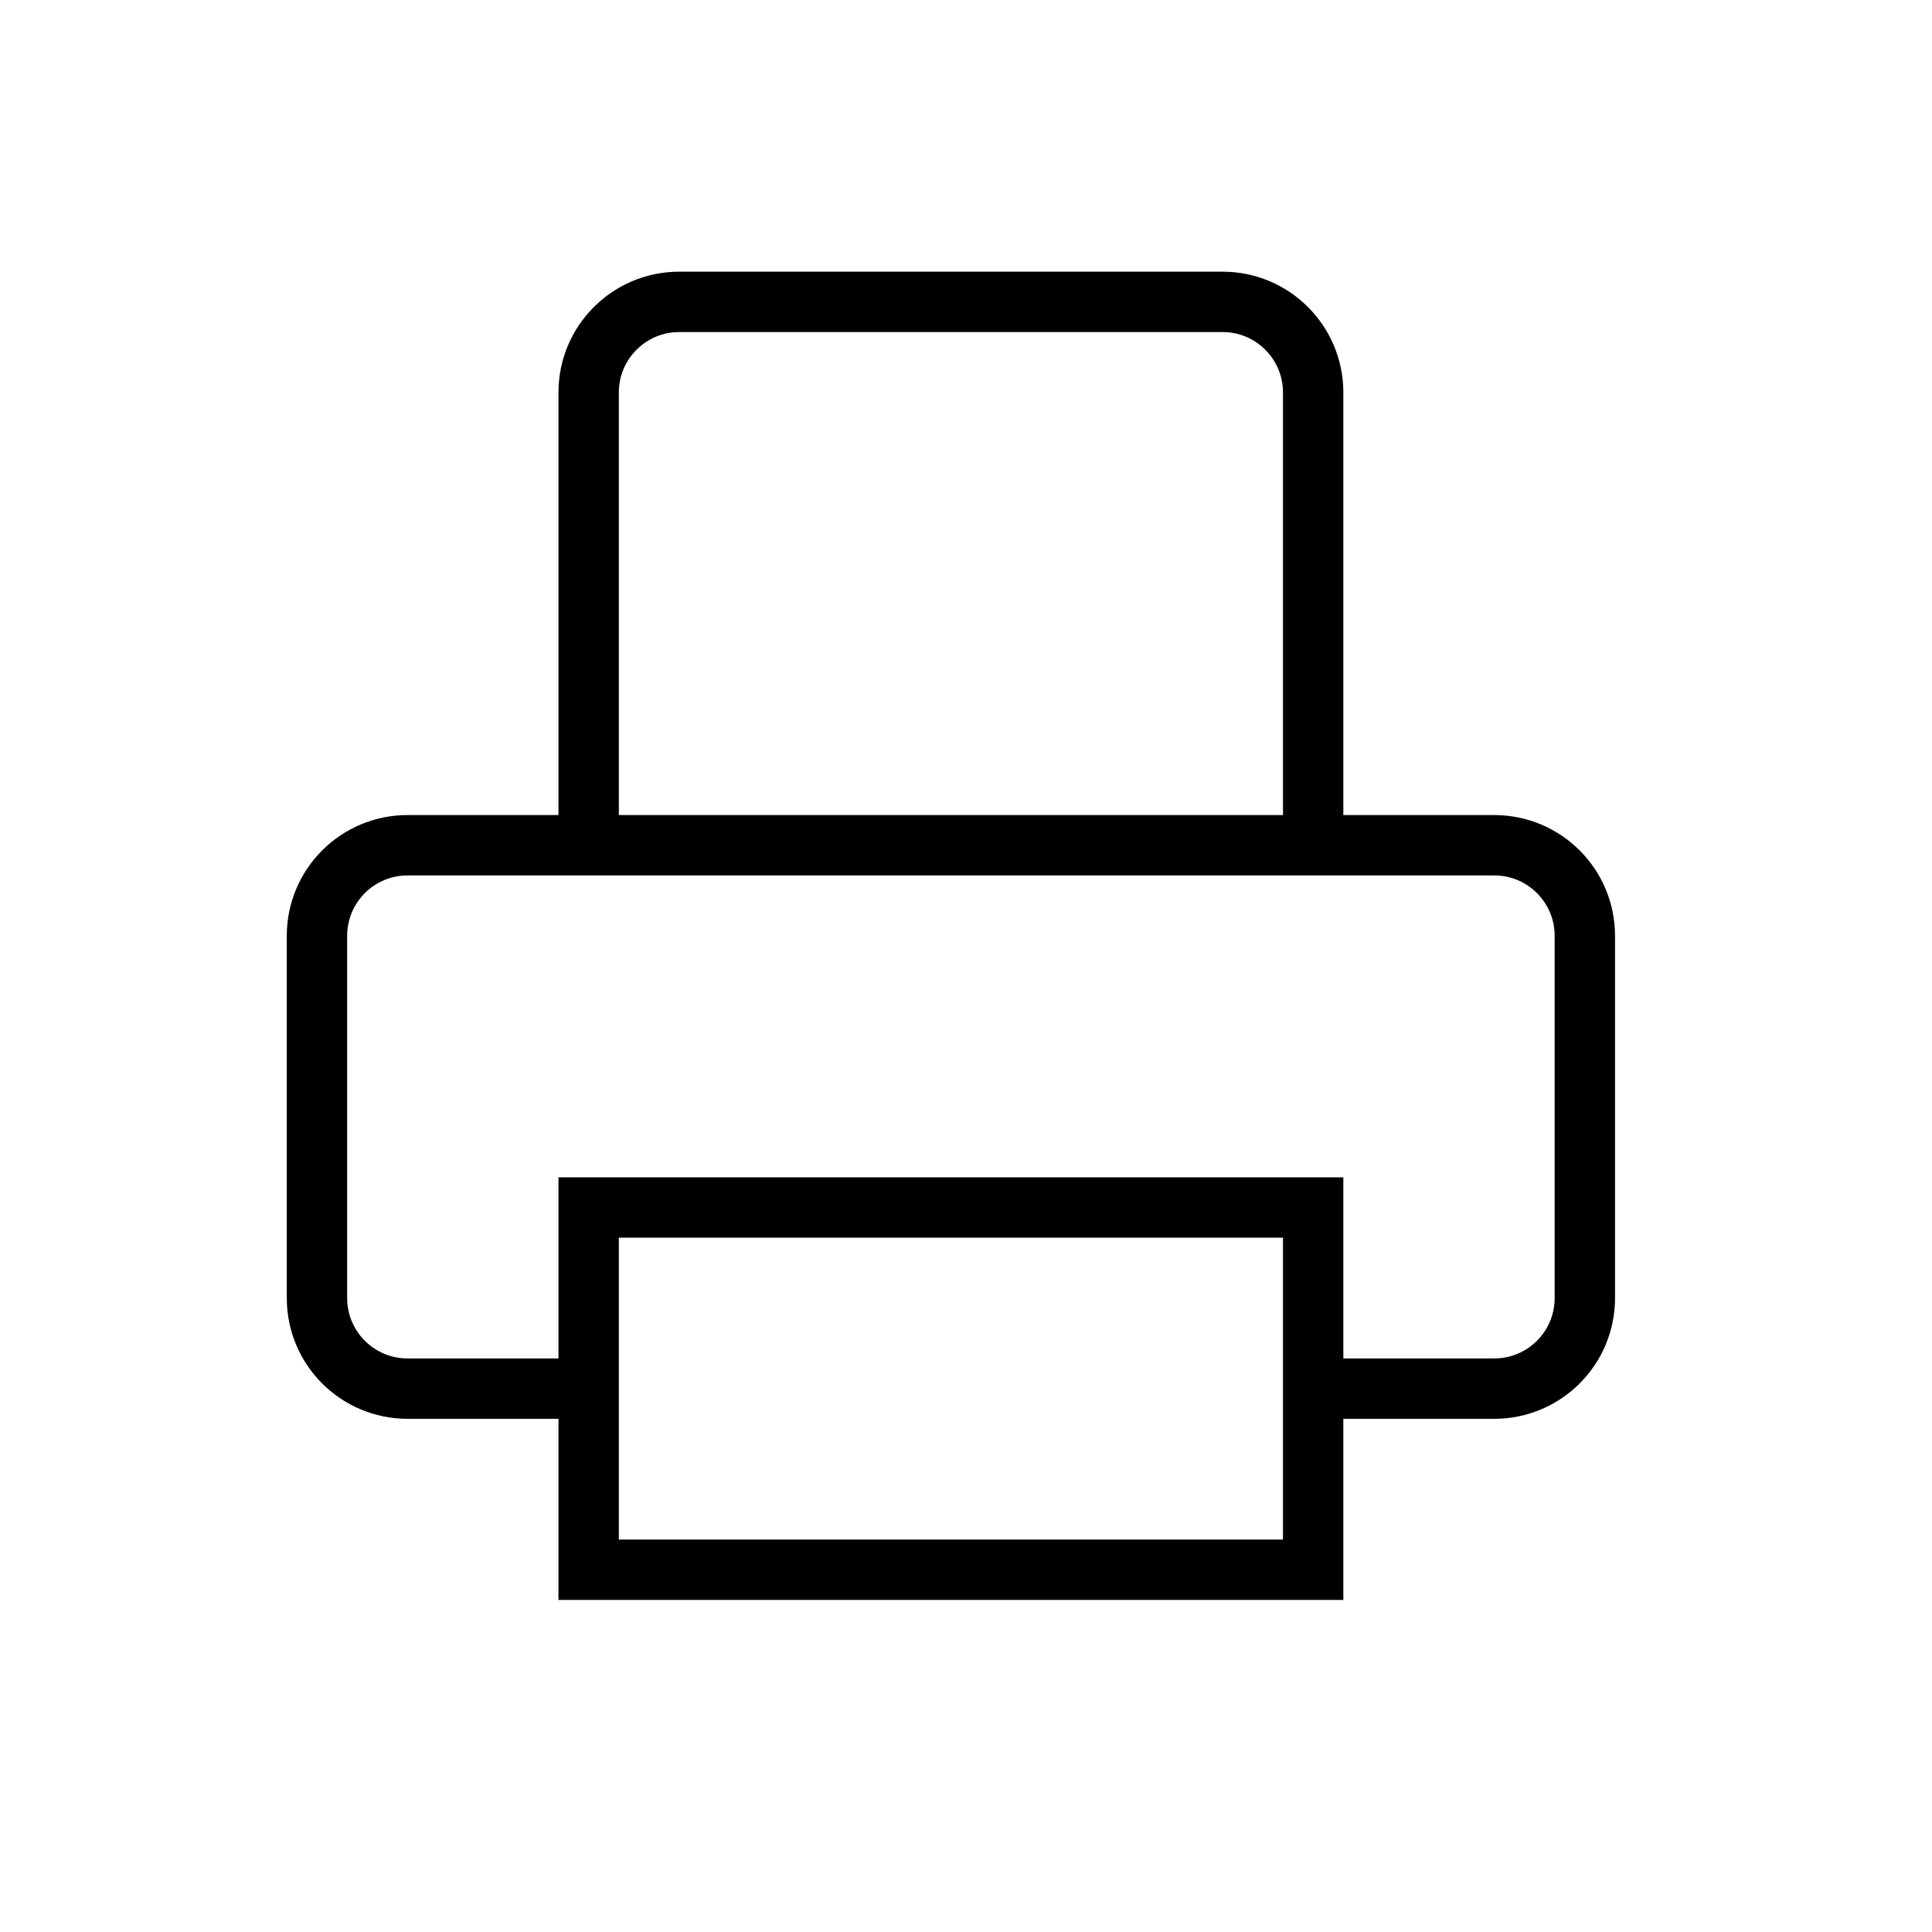
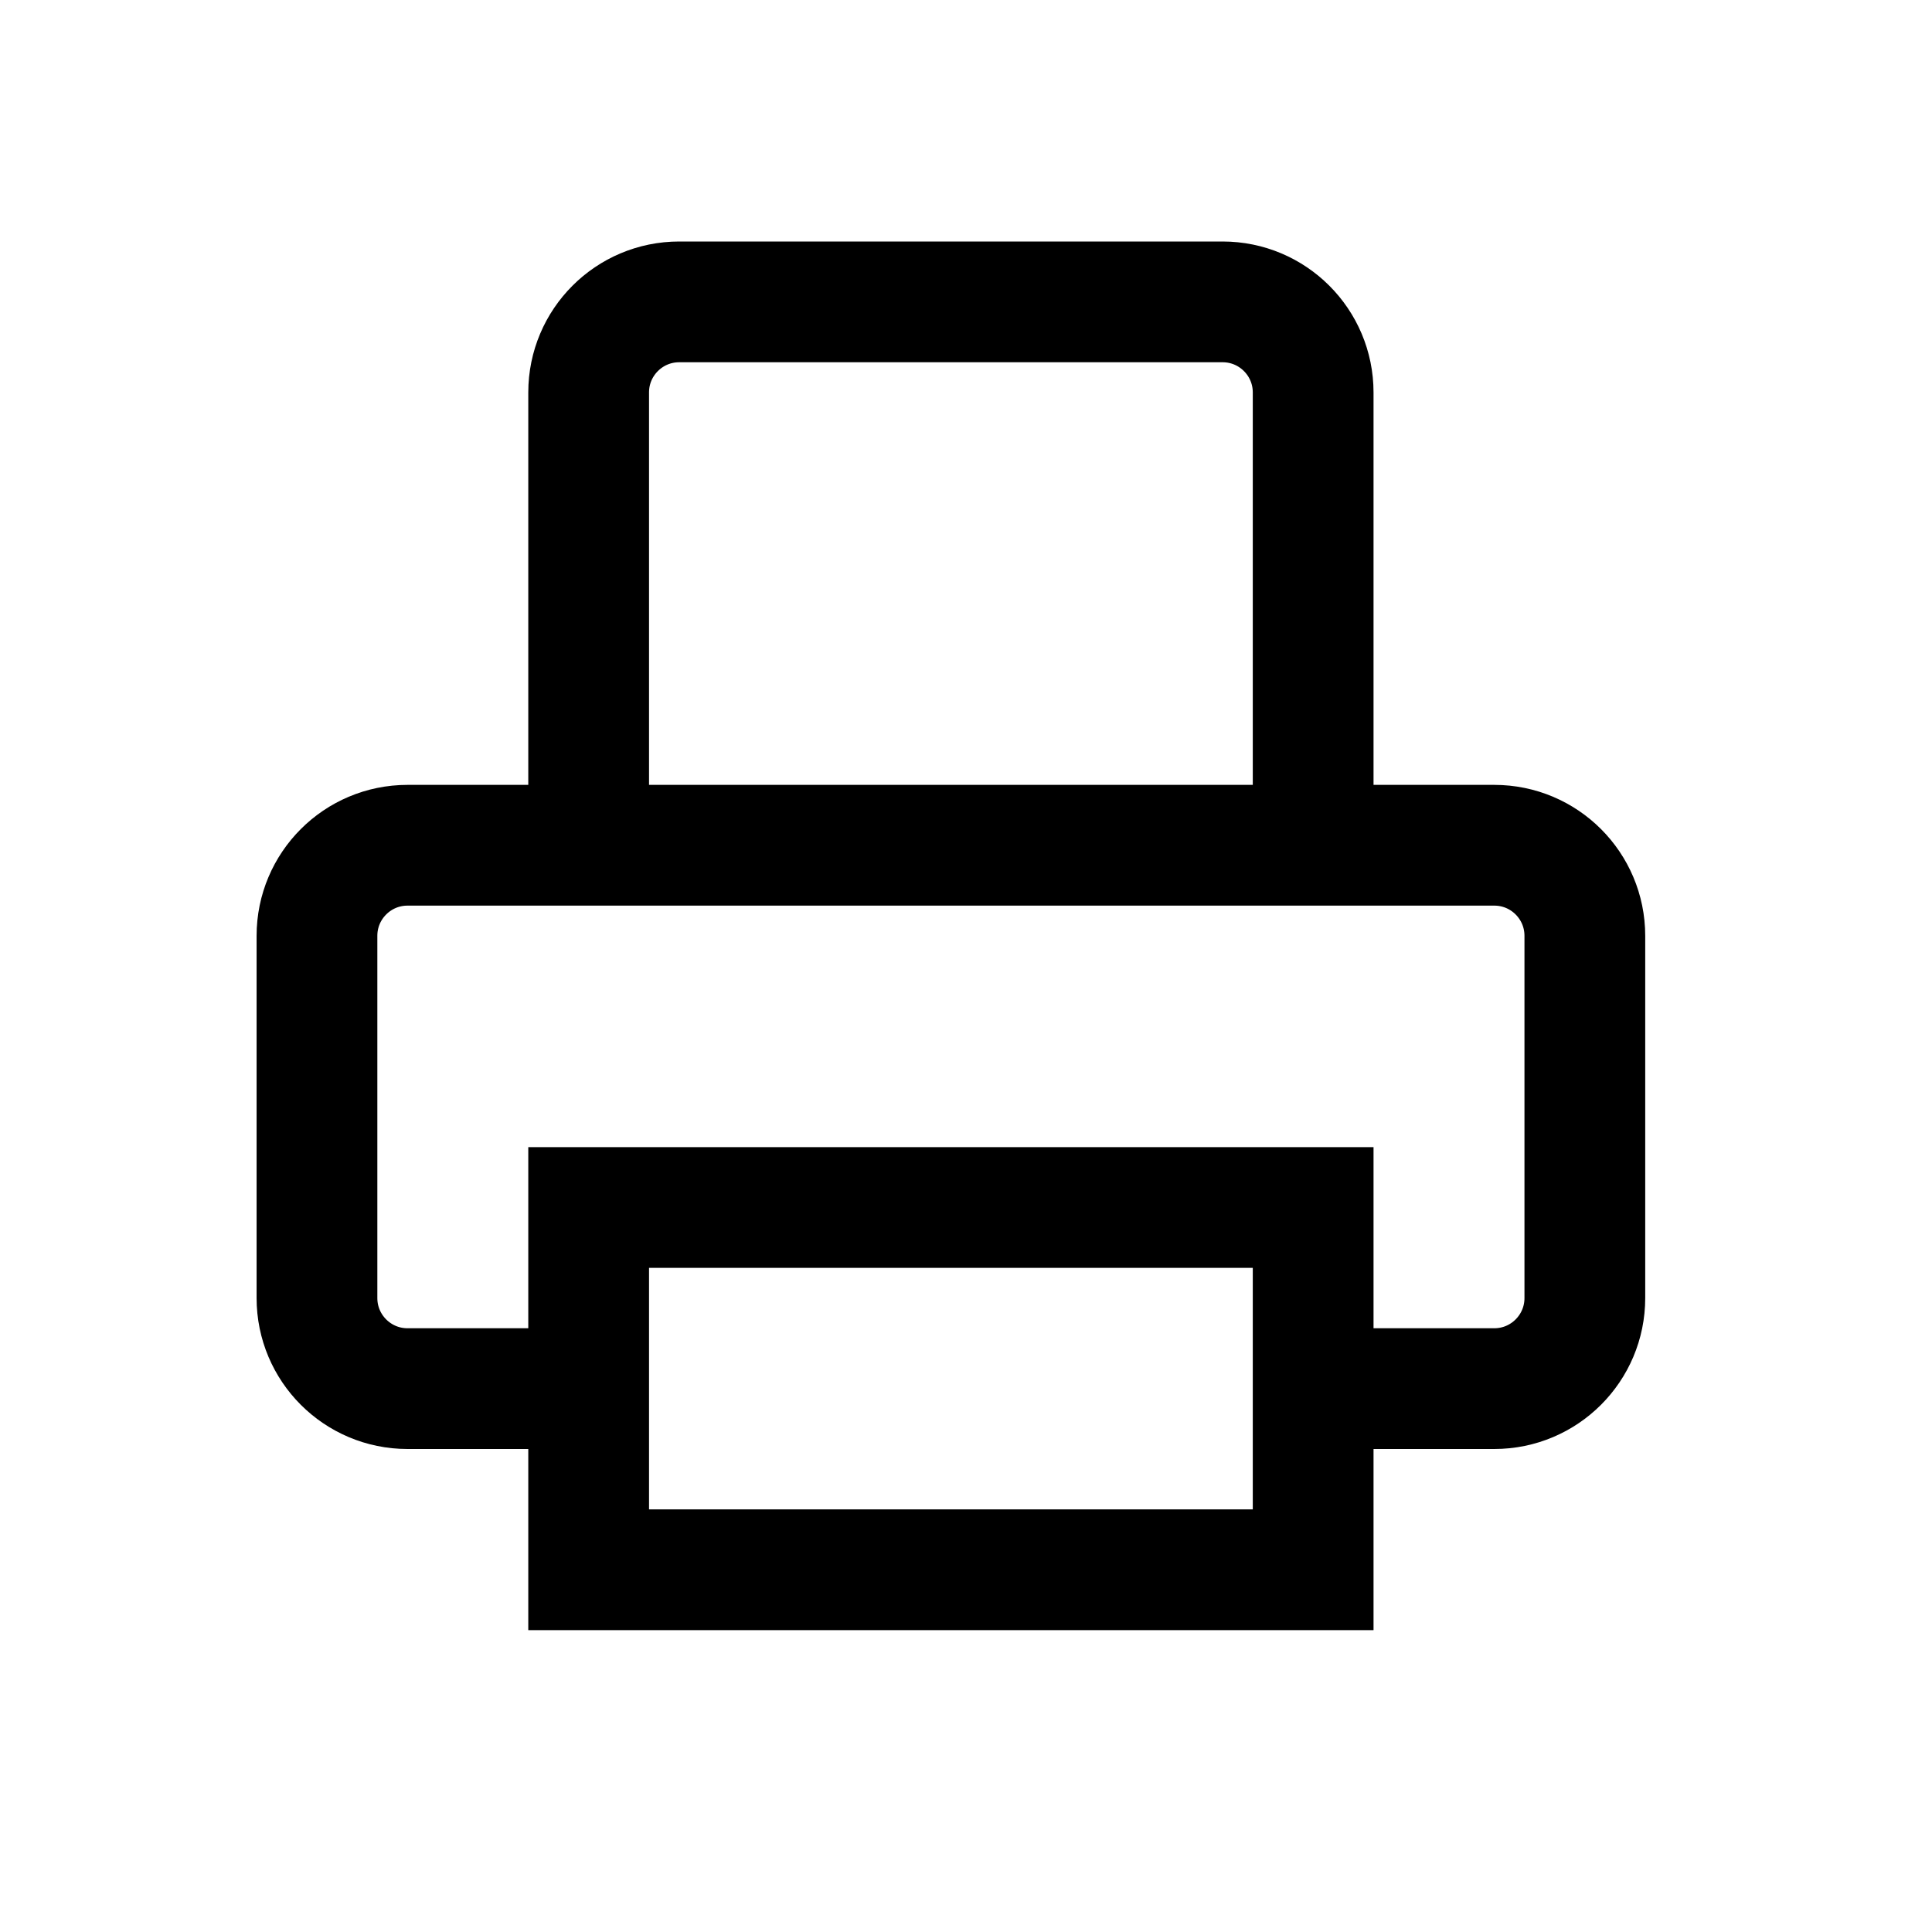
<svg xmlns="http://www.w3.org/2000/svg" width="32" height="32" fill="none" viewBox="0 0 32 32">
-   <path stroke="#000" d="M9.75 23h-3a1.5 1.5 0 0 1-1.5-1.5v-6a1.5 1.5 0 0 1 1.5-1.5h18a1.5 1.5 0 0 1 1.5 1.5v6a1.5 1.5 0 0 1-1.5 1.5h-3m-12-9V6.5a1.5 1.5 0 0 1 1.5-1.5h9a1.5 1.5 0 0 1 1.5 1.5V14m-12 6h12v6h-12v-6Z" />
+   <path stroke="#000" stroke-width="2" d="M9.75 23h-3a1.5 1.5 0 0 1-1.5-1.5v-6a1.5 1.5 0 0 1 1.5-1.5h18a1.5 1.5 0 0 1 1.5 1.5v6a1.5 1.5 0 0 1-1.5 1.5h-3m-12-9V6.5a1.5 1.5 0 0 1 1.5-1.5h9a1.5 1.5 0 0 1 1.5 1.5V14m-12 6h12v6h-12v-6Z" />
</svg>
